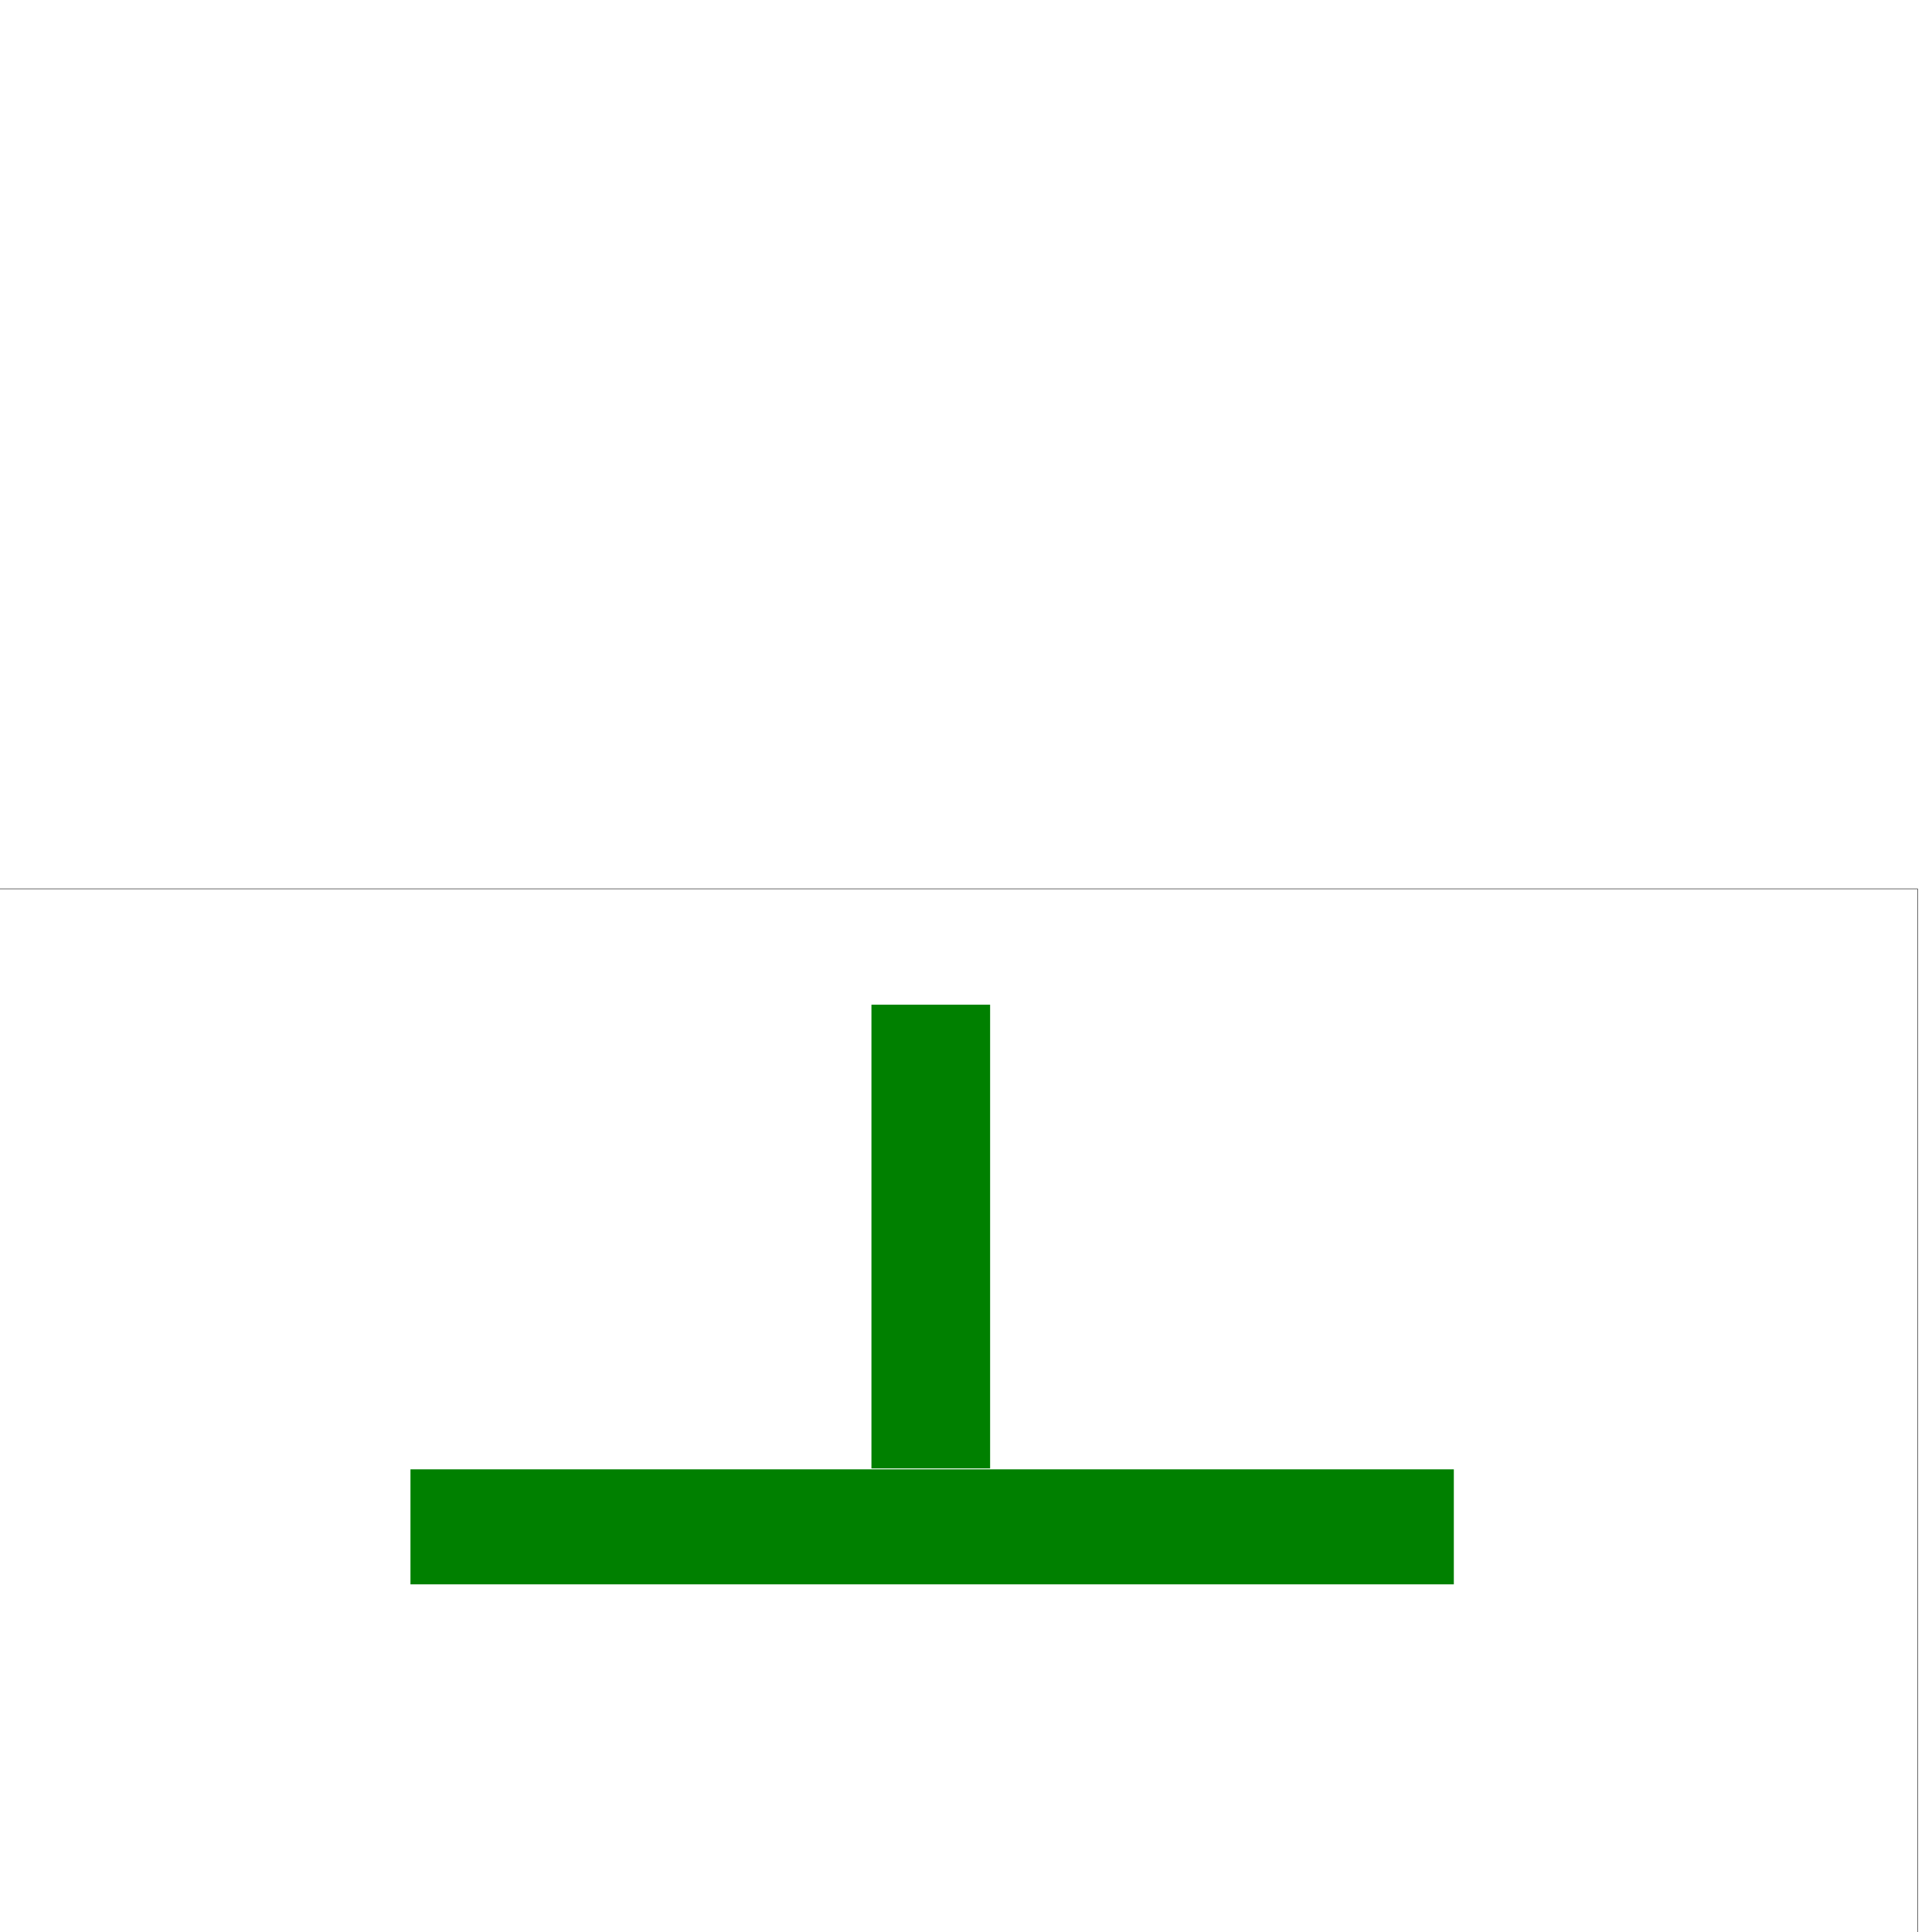
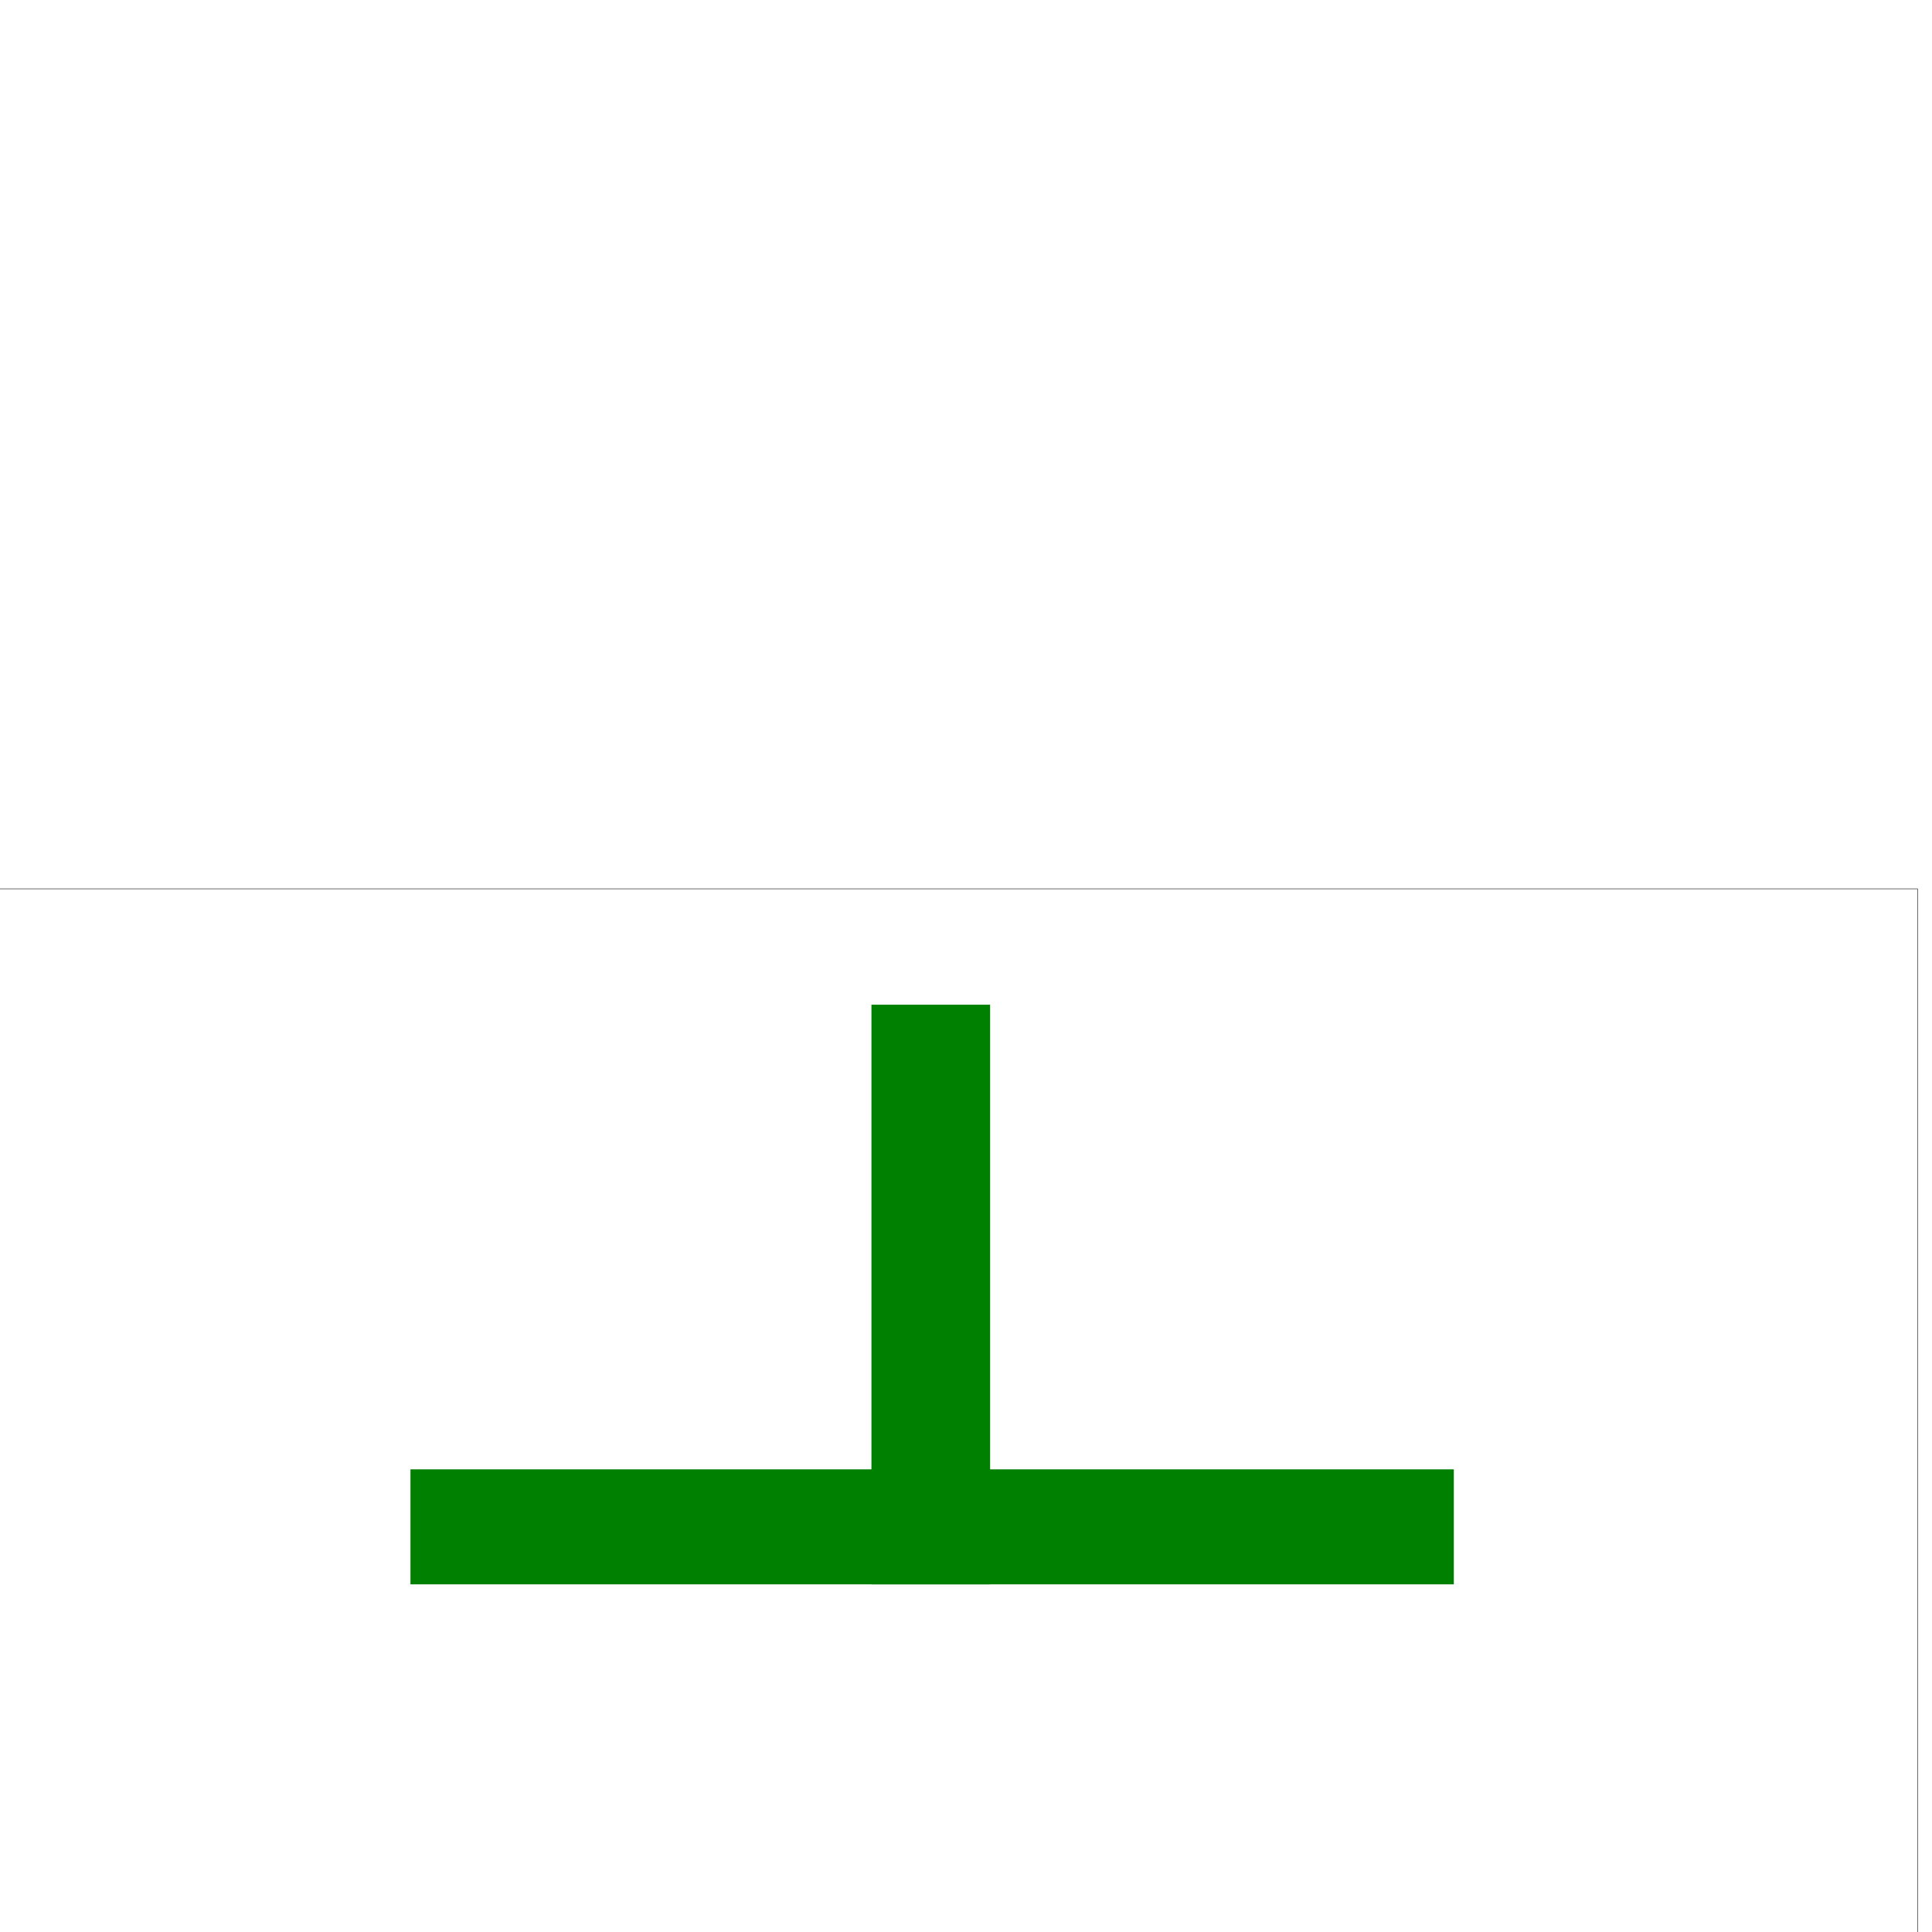
<svg xmlns="http://www.w3.org/2000/svg" width="16" height="16" viewBox="0 0 4.233 4.233" version="1.1" id="svg8">
  <defs id="defs2" />
  <g id="layer1" transform="translate(-0.1166666,-292.7667)">
    <rect style="opacity:1;fill:none;fill-opacity:1;fill-rule:nonzero;stroke:#000000;stroke-width:0.001;stroke-linecap:round;stroke-linejoin:round;stroke-miterlimit:4;stroke-dasharray:none;stroke-dashoffset:0;stroke-opacity:1" id="rect4772" width="4.318" height="2.794" x="-3.8857806e-16" y="294.714" />
-     <rect style="opacity:1;fill:#008000;fill-opacity:1;fill-rule:nonzero;stroke:none;stroke-width:0.001;stroke-linecap:round;stroke-linejoin:round;stroke-miterlimit:4;stroke-dasharray:none;stroke-dashoffset:0;stroke-opacity:1" id="rect4796" width="0.26" height="1.016" x="2.026" y="294.968" />
+     <rect style="opacity:1;fill:#008000;fill-opacity:1;fill-rule:nonzero;stroke:none;stroke-width:0.001;stroke-linecap:round;stroke-linejoin:round;stroke-miterlimit:4;stroke-dasharray:none;stroke-dashoffset:0;stroke-opacity:1" id="rect4796" width="0.26" height="1.27" x="2.026" y="294.968" />
    <rect y="-3.302" x="295.986" height="2.286" width="0.252" id="rect4798" style="opacity:1;fill:#008000;fill-opacity:1;fill-rule:nonzero;stroke:none;stroke-width:0.001;stroke-linecap:round;stroke-linejoin:round;stroke-miterlimit:4;stroke-dasharray:none;stroke-dashoffset:0;stroke-opacity:1" transform="rotate(90)" />
  </g>
</svg>
